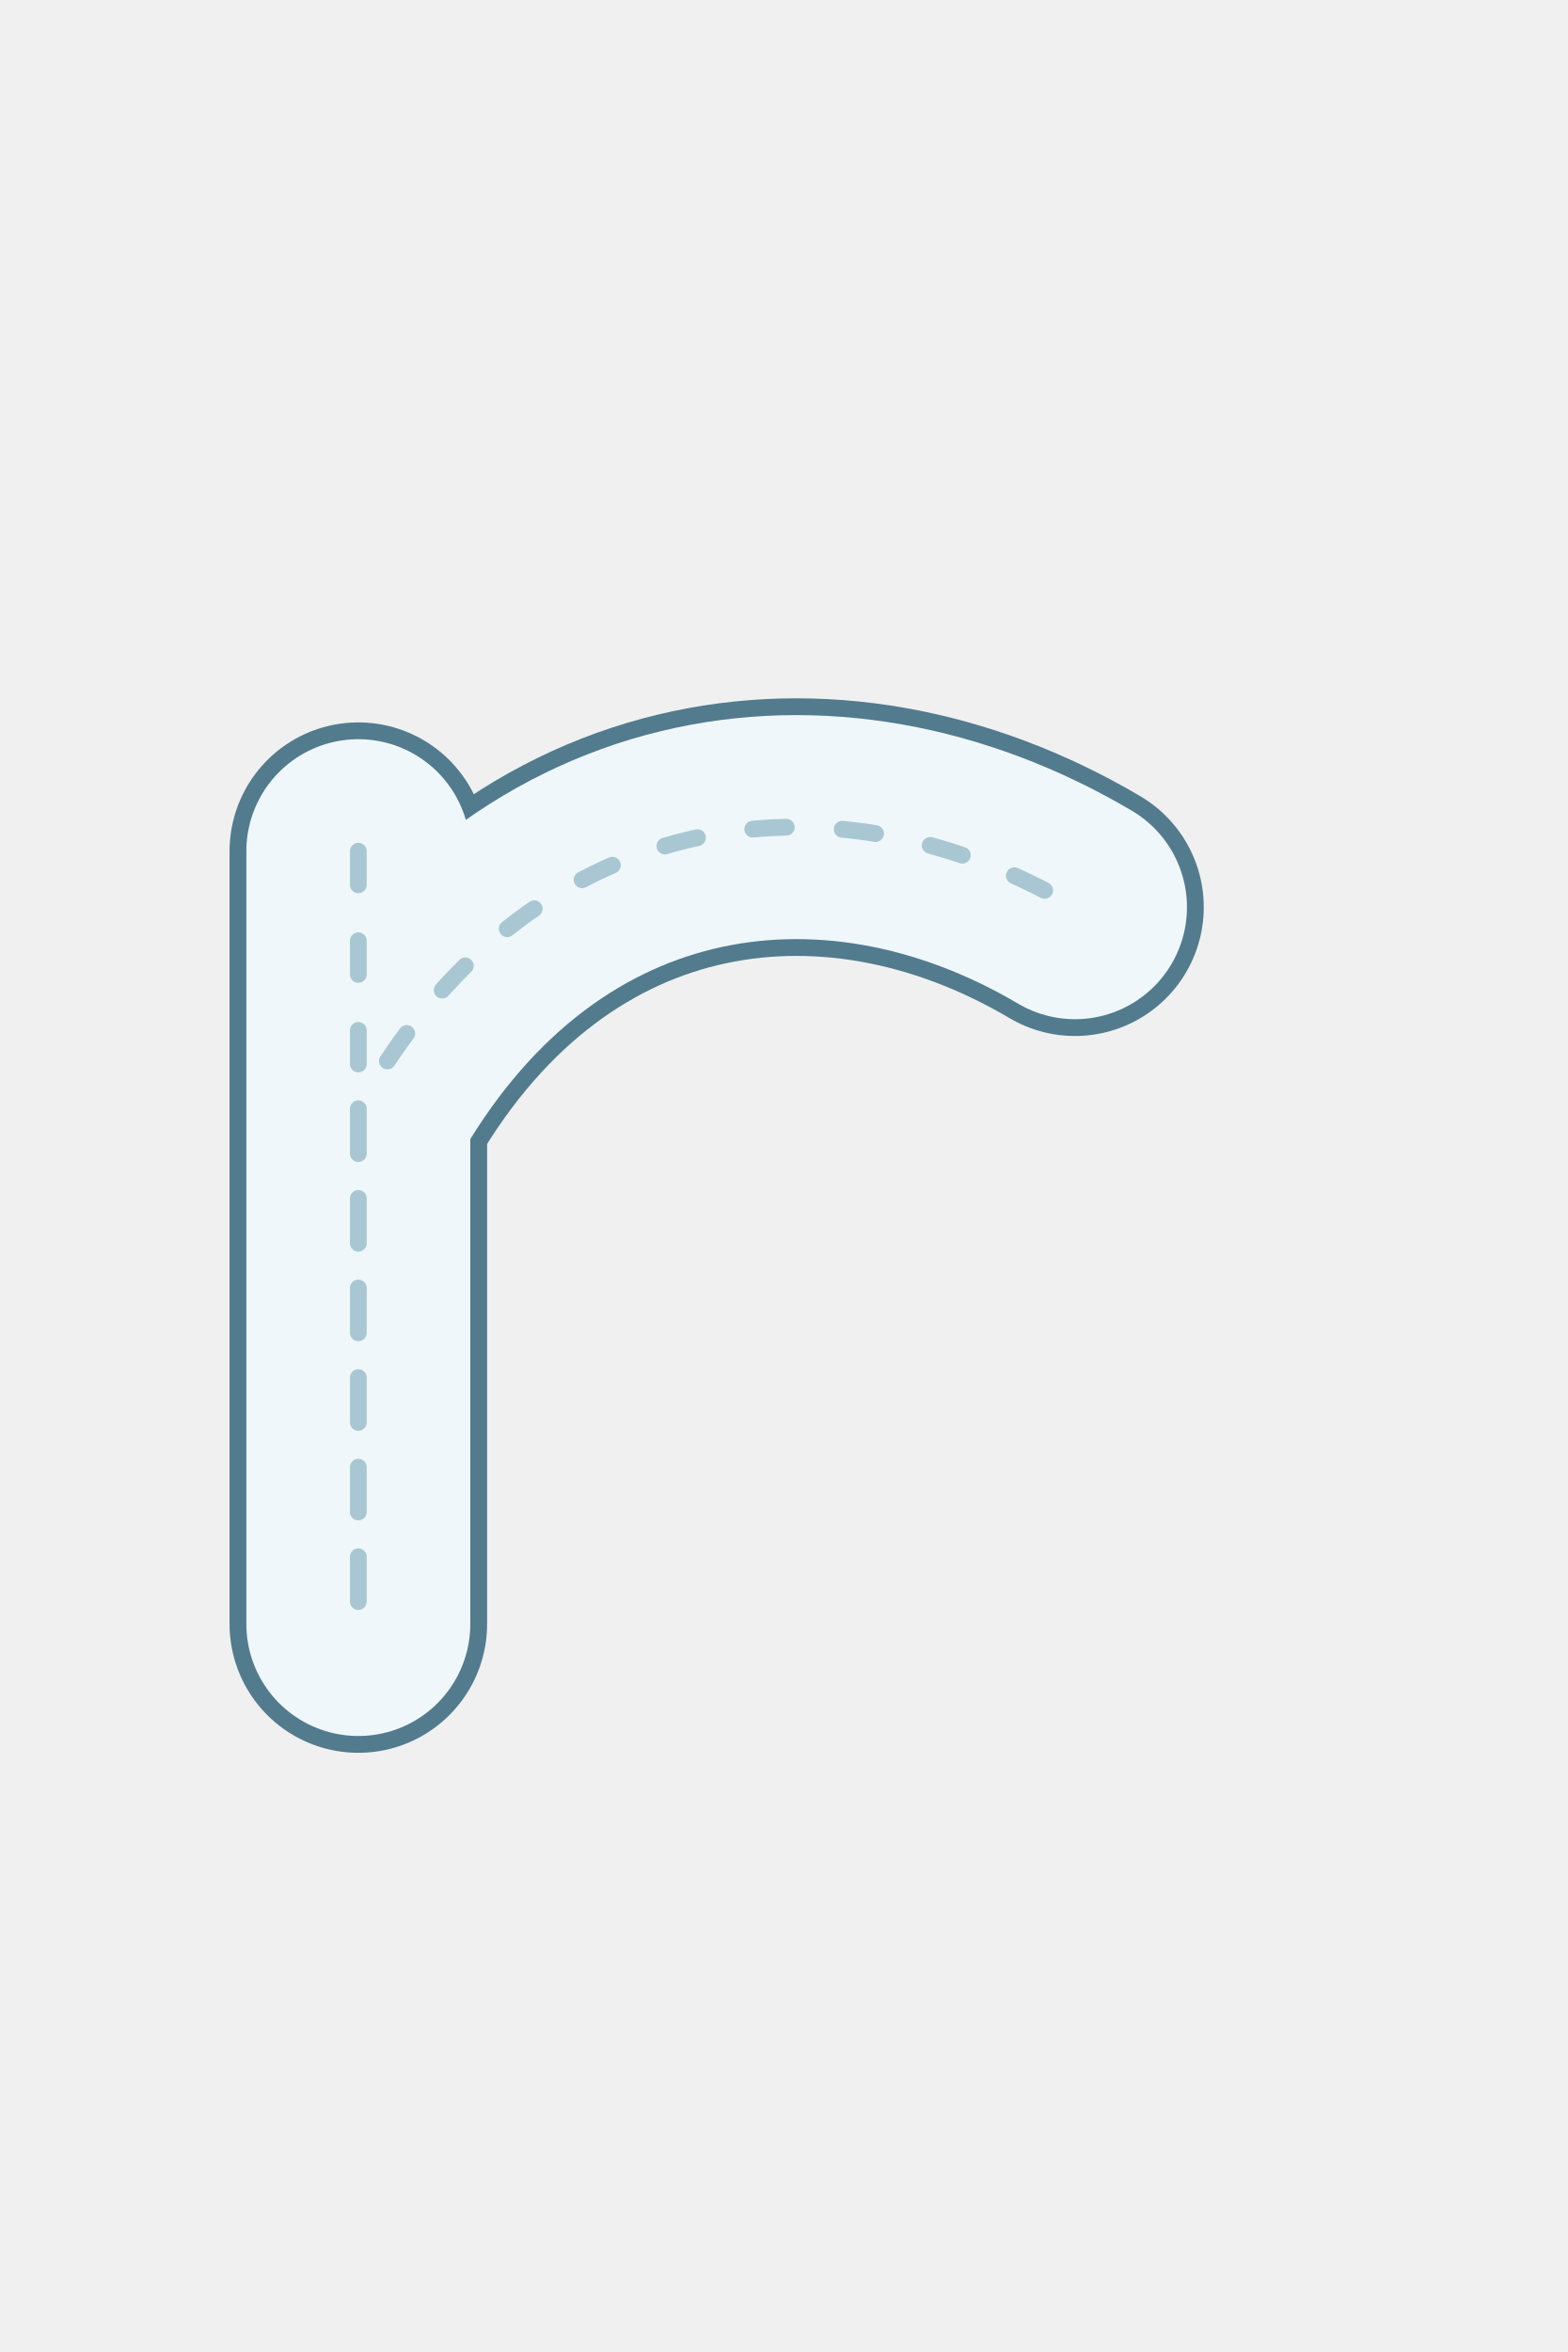
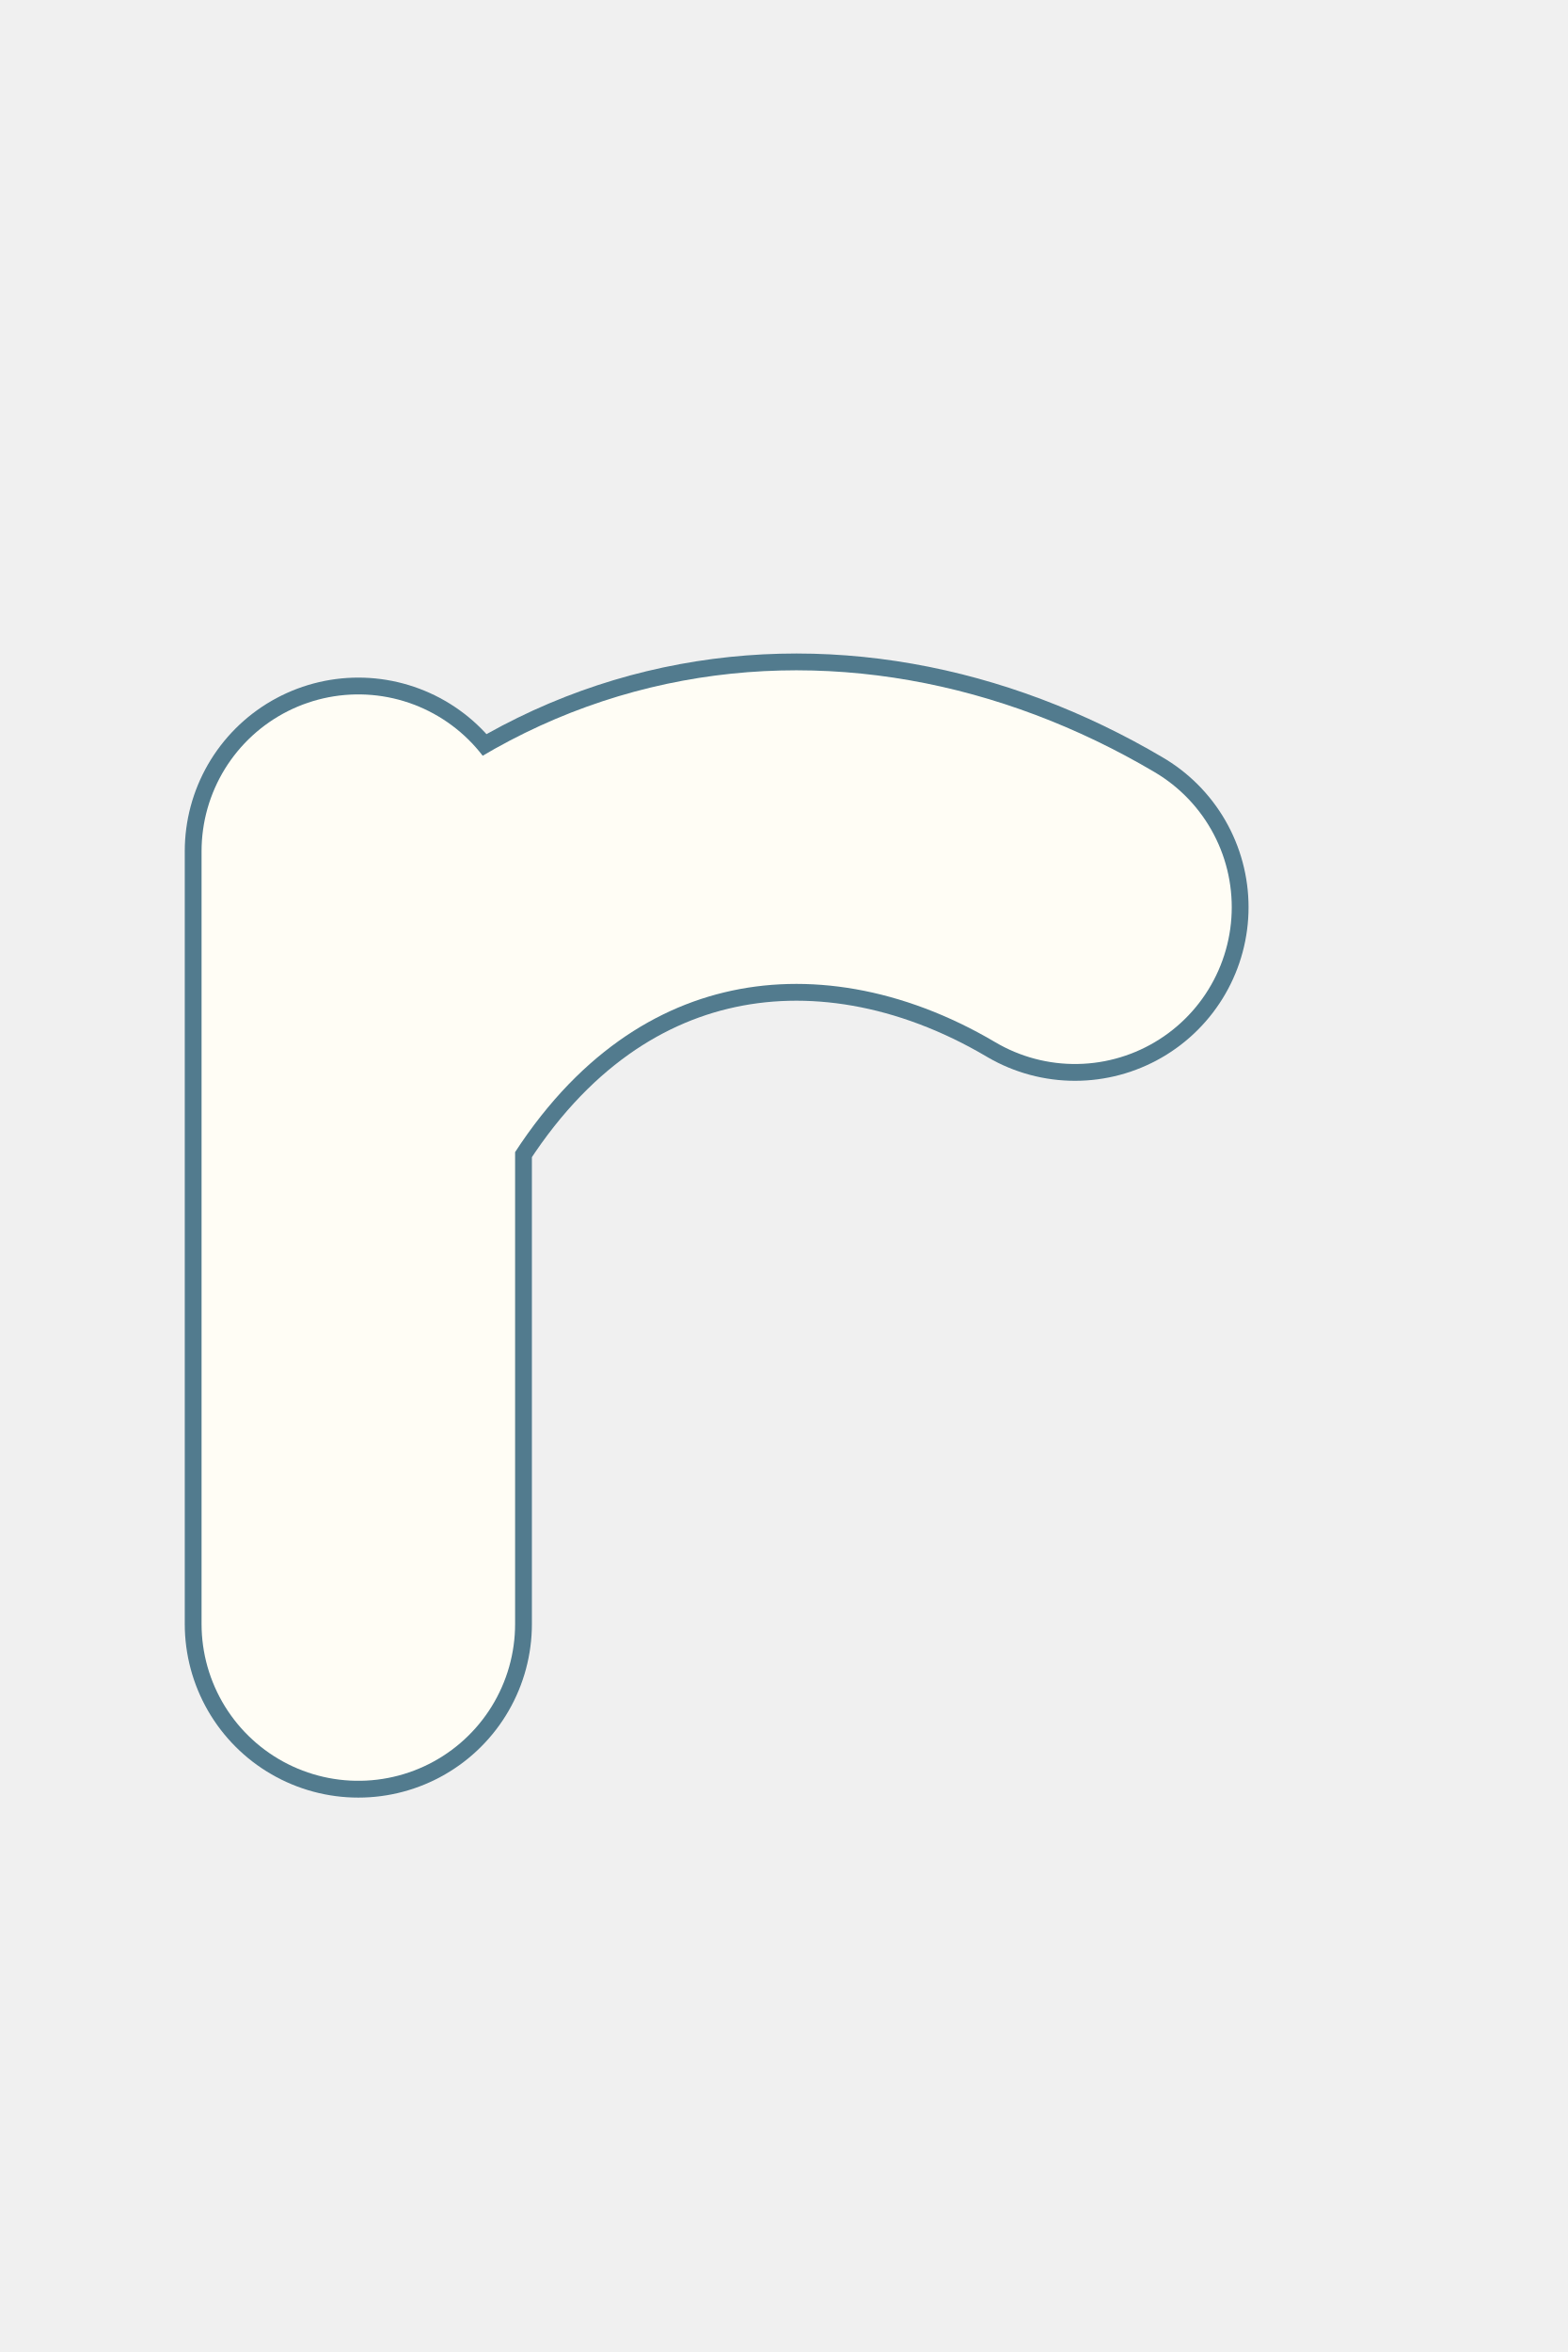
<svg xmlns="http://www.w3.org/2000/svg" class="family-classroom" viewBox="0 0 140 210">
-   <style>.family-classroom .fc-stencil-outline path{fill:none;stroke:#527b8e;stroke-width:23;stroke-linecap:round;stroke-linejoin:round}.family-classroom .fc-stencil-body .fc-model{fill:none;stroke:#eff7fa;stroke-width:20;stroke-dasharray:none;stroke-linecap:round;stroke-linejoin:round}.family-classroom .fc-stencil-body .fc-model.complete{stroke:#ccebe4}.family-classroom .fc-stencil-center path{fill:none;stroke:#a9c7d3;stroke-width:1.5;stroke-dasharray:3 5;stroke-linecap:round;stroke-linejoin:round}.family-classroom .fc-stencil-paint .fc-ink{stroke-width:18}.family-classroom .fc-stencil-paint .fc-demo-line{stroke-width:18}</style>
+   <style>.family-classroom .fc-stencil-outline path{fill:none;stroke:#527b8e;stroke-width:31;stroke-linecap:round;stroke-linejoin:round}.family-classroom .fc-stencil-body .fc-model{fill:none;stroke:#fffdf5;stroke-width:28;stroke-dasharray:none;stroke-linecap:round;stroke-linejoin:round}.family-classroom .fc-stencil-paint .fc-ink{stroke-width:10}.family-classroom .fc-stencil-paint .fc-demo-line{stroke-width:28}</style>
  <defs>
    <mask id="fc-stencil-6" maskUnits="userSpaceOnUse" x="-20" y="0" width="180" height="220">
-       <path d="M32 76 V145 V99 C47 72 74 68 96 81" fill="none" stroke="white" stroke-width="20" stroke-linecap="round" stroke-linejoin="round" />
+       <path d="M32 76 V145 V99 C47 72 74 68 96 81" fill="none" stroke="white" stroke-width="28" stroke-linecap="round" stroke-linejoin="round" />
    </mask>
  </defs>
  <g class="fc-stencil-outline" aria-hidden="true">
    <path d="M32 76 V145 V99 C47 72 74 68 96 81" />
  </g>
  <g class="fc-stencil-body">
    <path class="fc-model " d="M32 76 V145 V99 C47 72 74 68 96 81" />
  </g>
-   <g class="fc-stencil-center" aria-hidden="true">
-     <path d="M32 76 V145 V99 C47 72 74 68 96 81" />
-   </g>
  <g class="fc-stencil-paint" mask="url(#fc-stencil-6)">
    <g class="fc-demo-ink" />
    <g class="fc-child-ink" />
  </g>
</svg>
